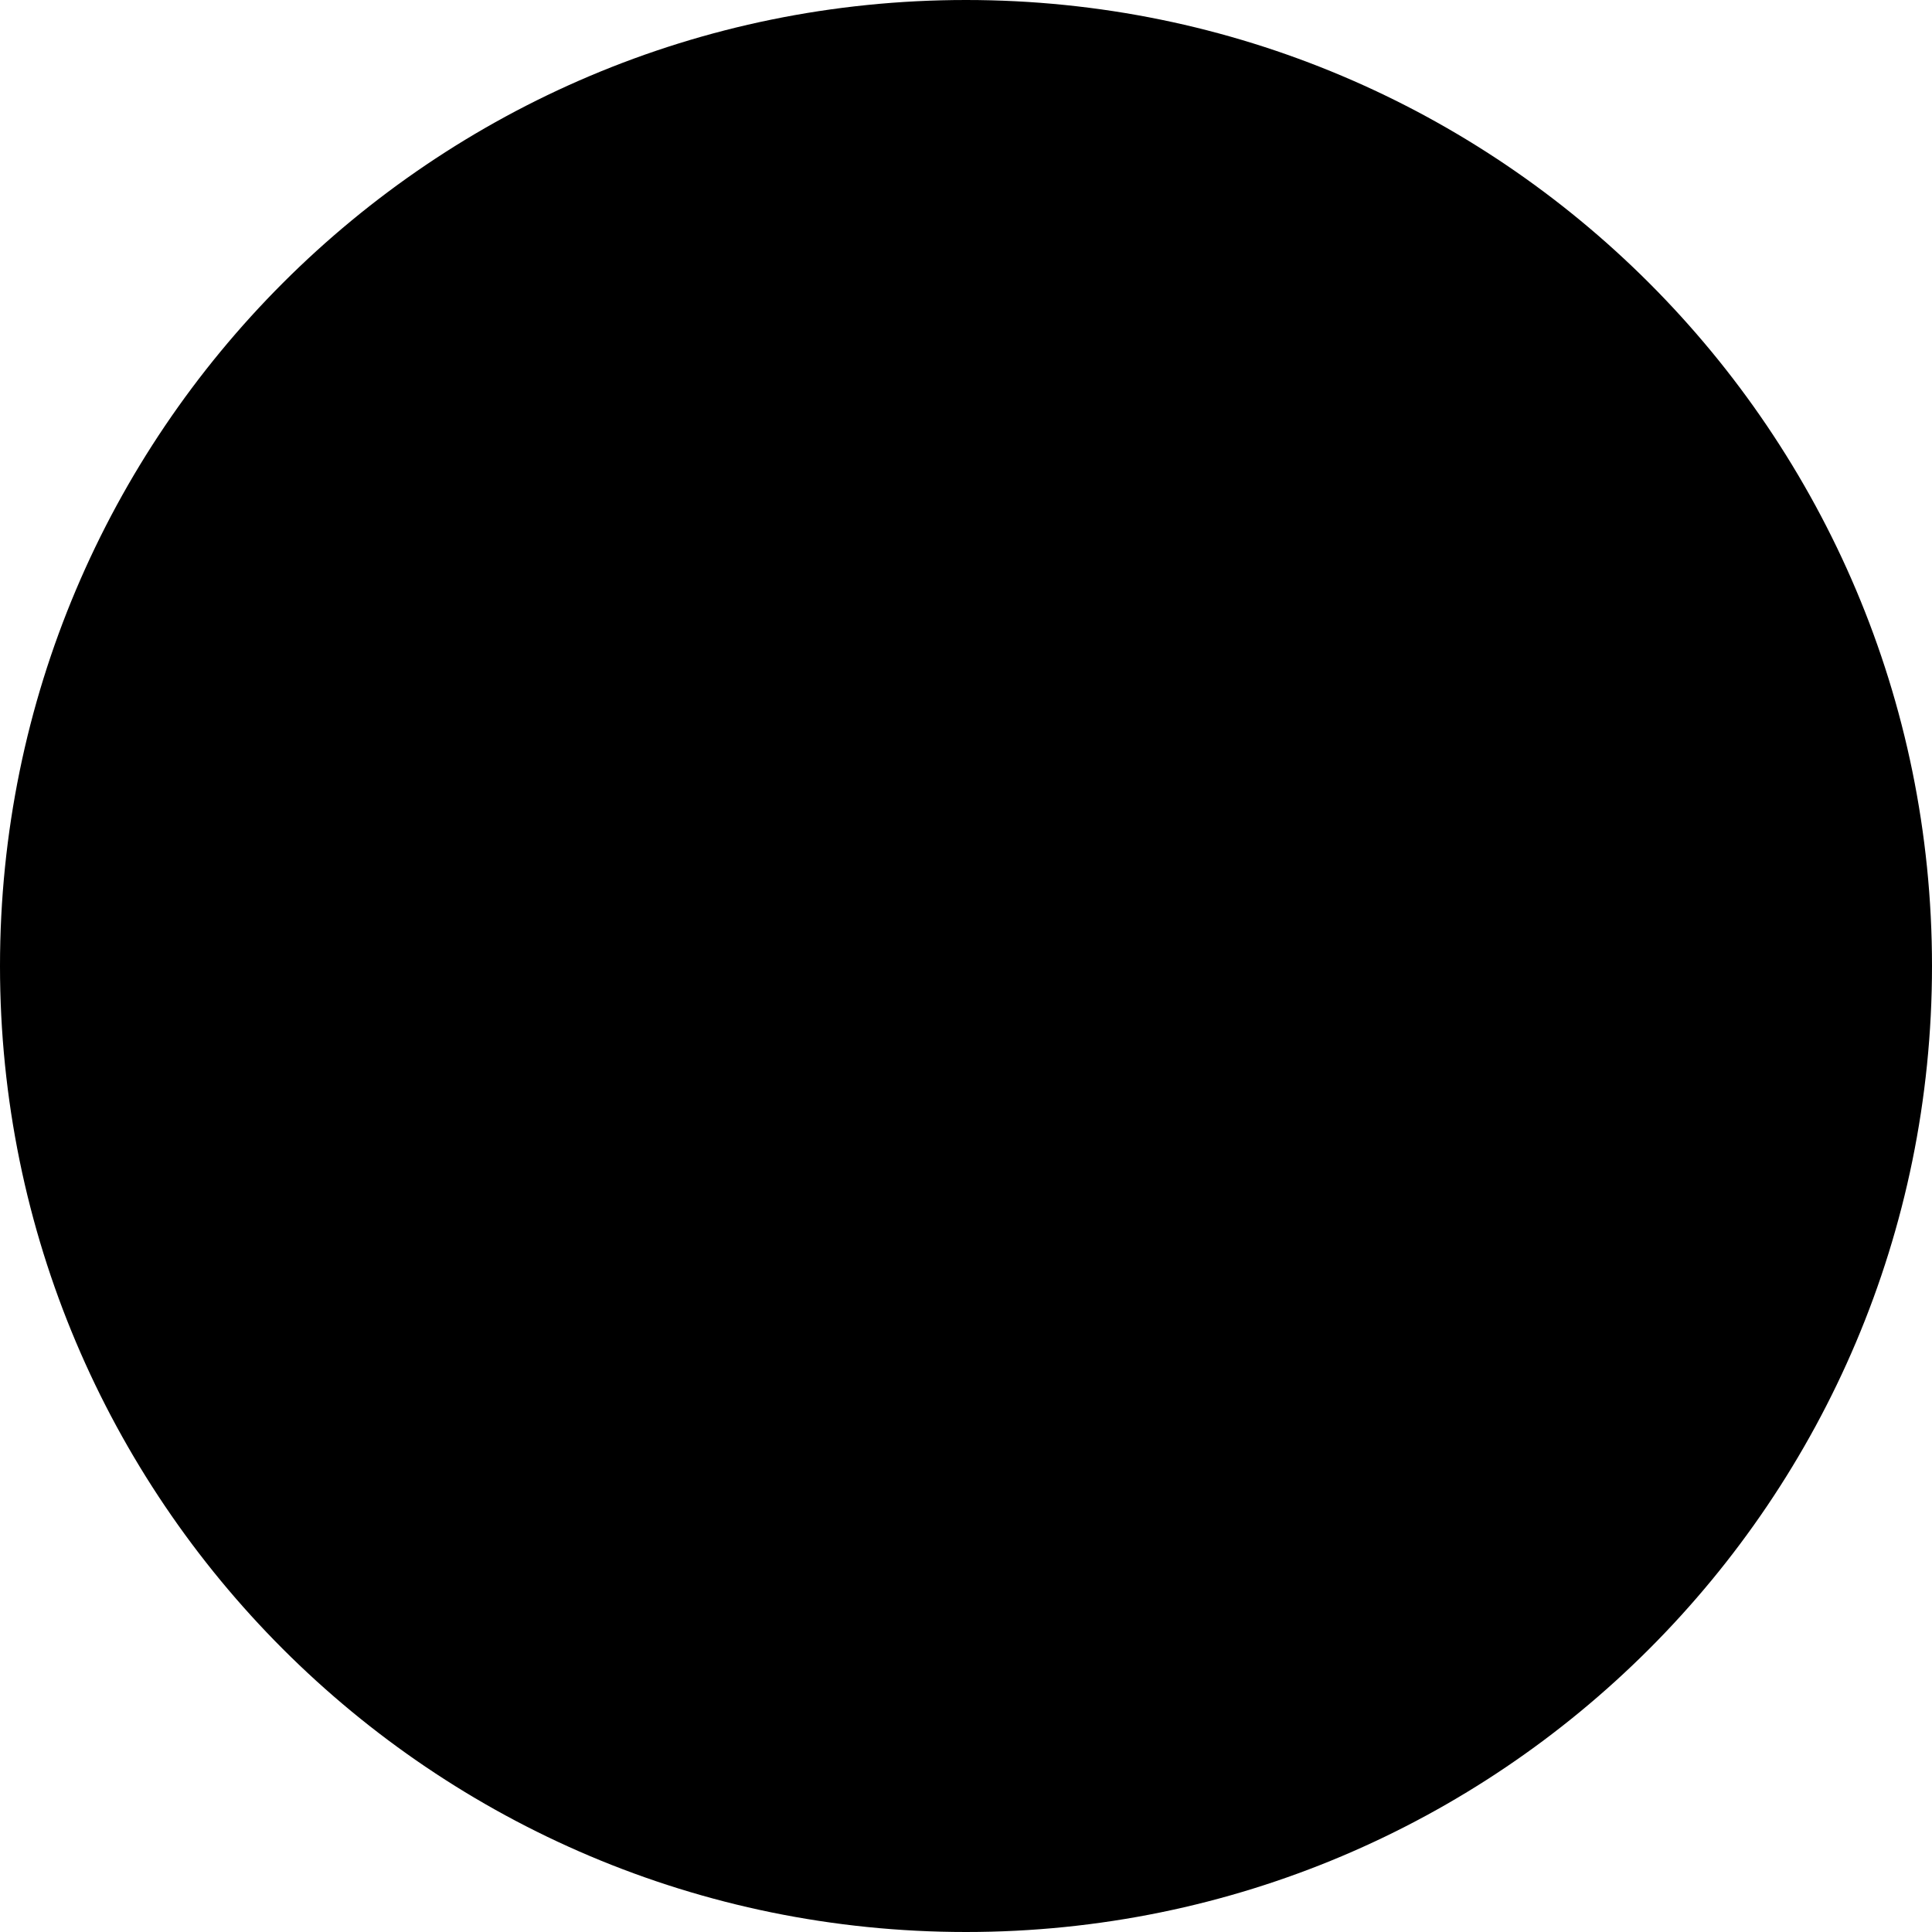
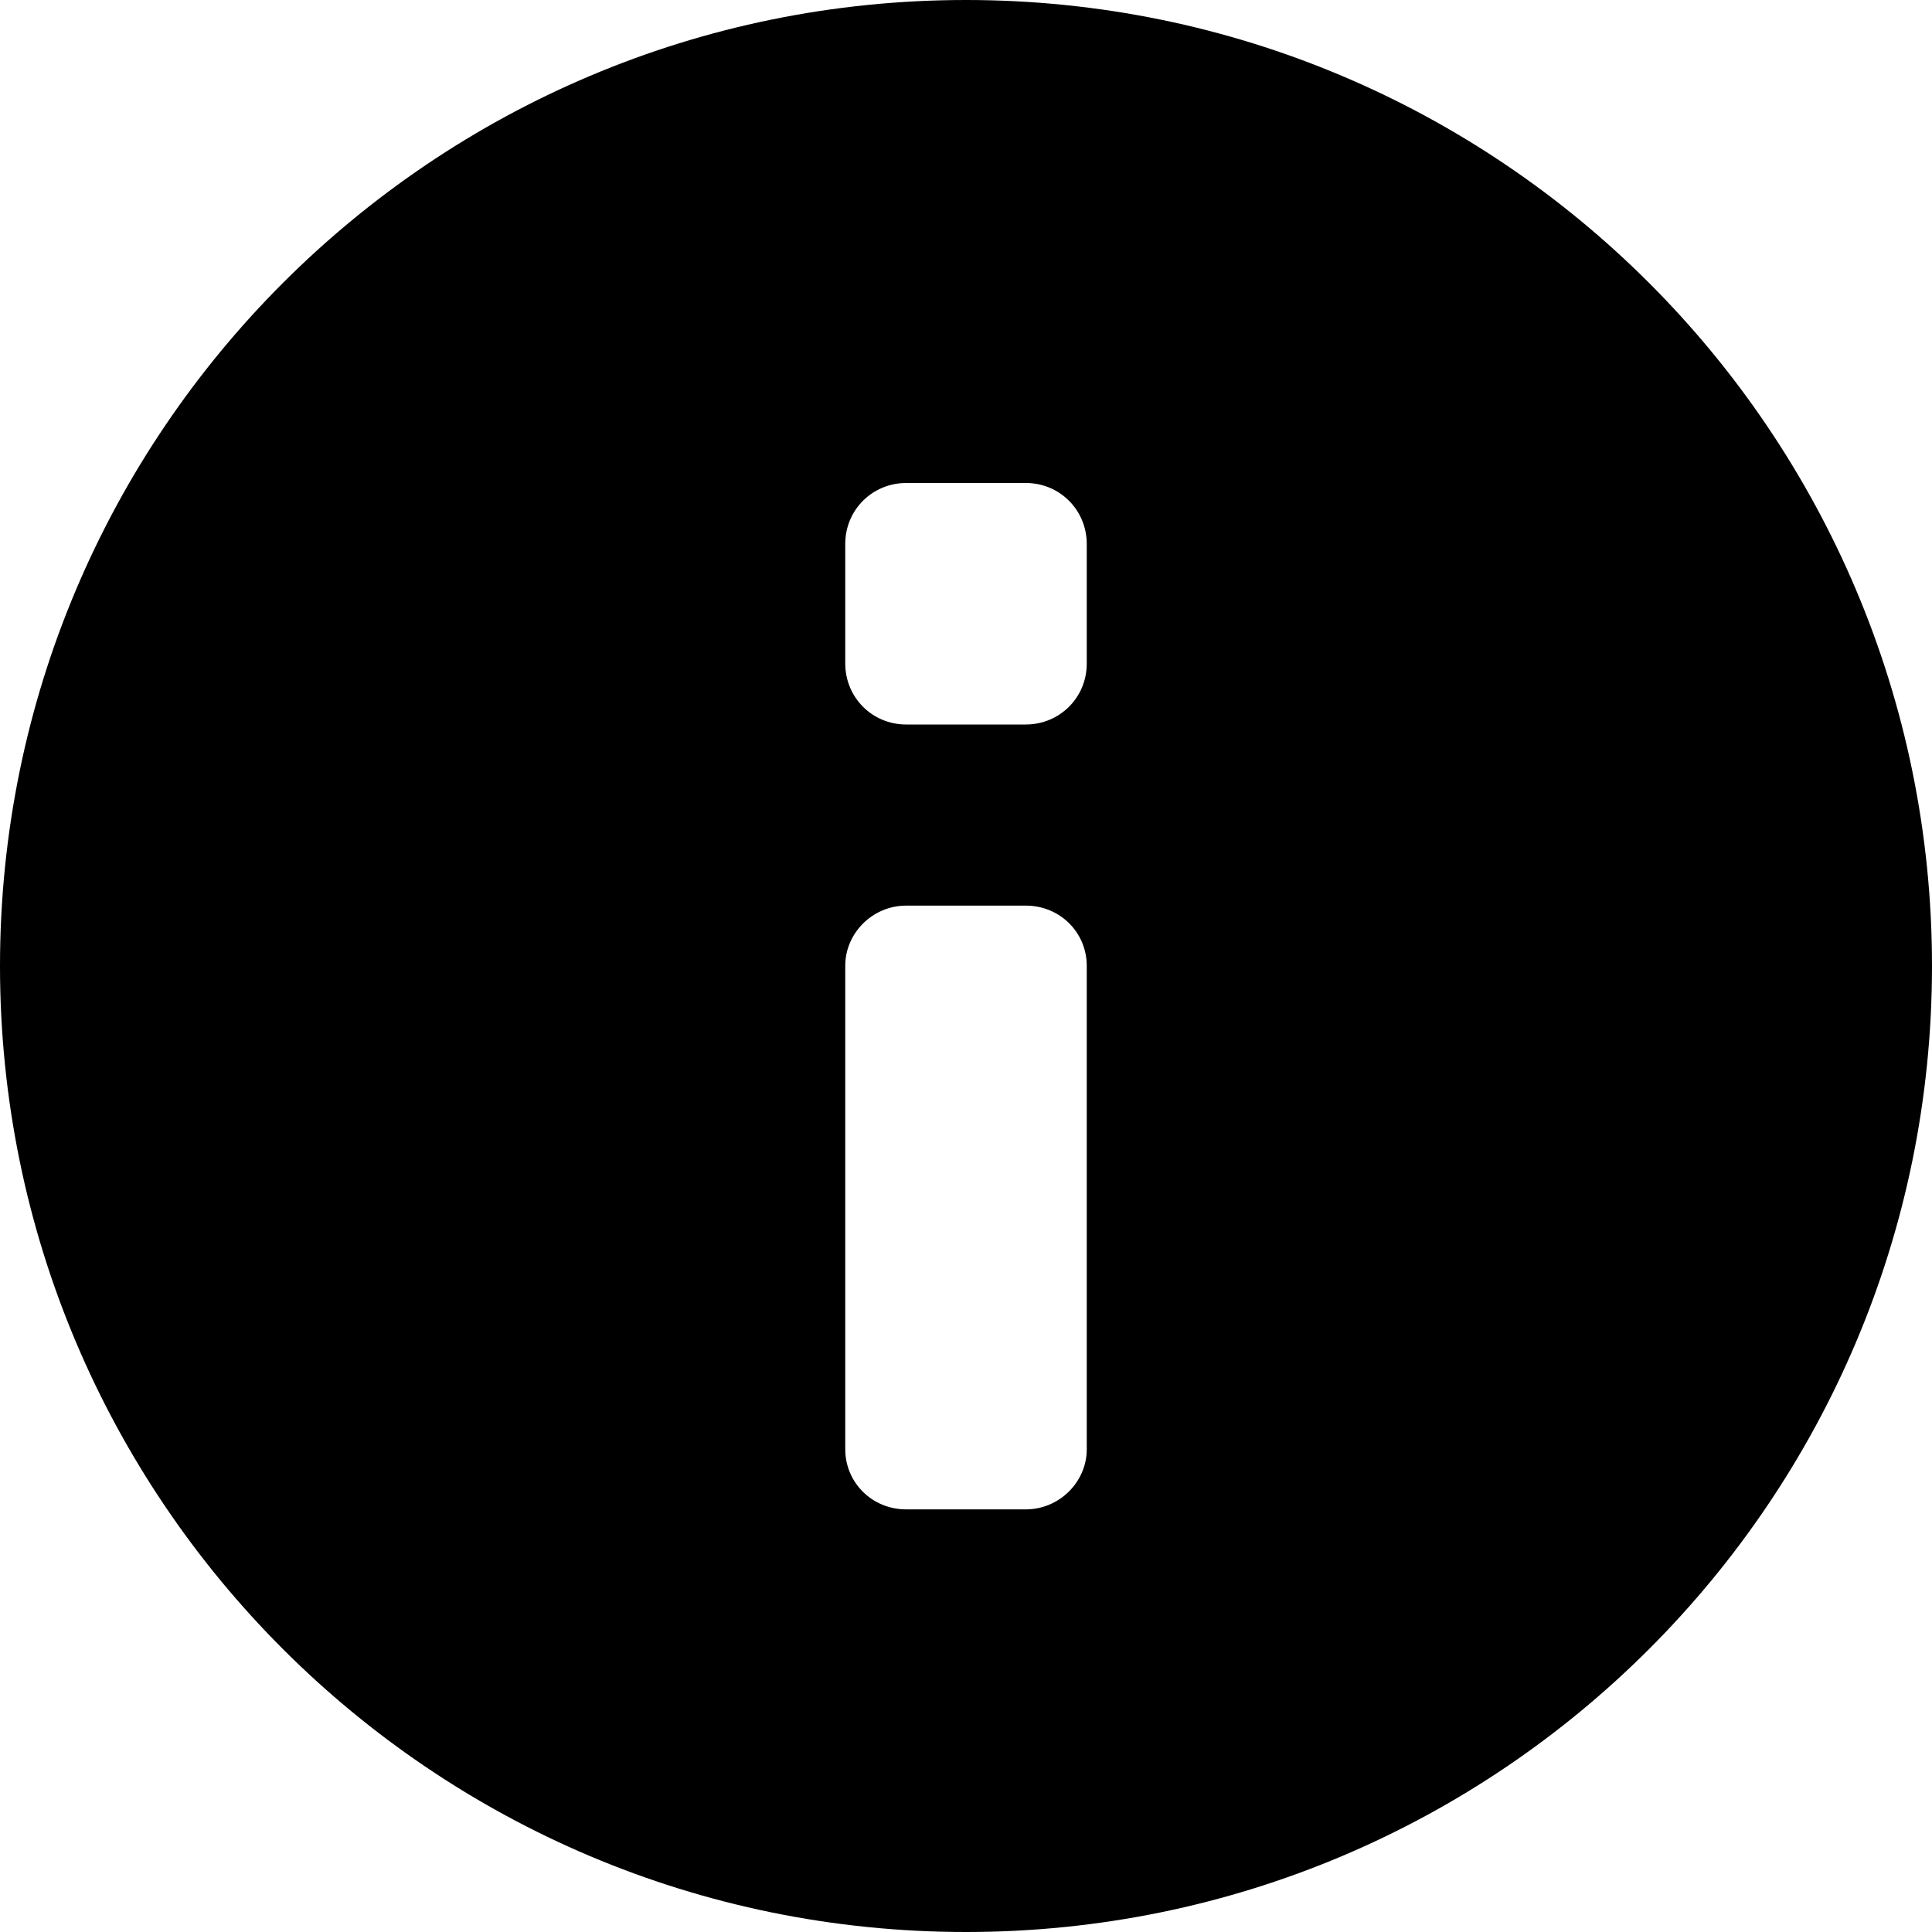
- <svg xmlns="http://www.w3.org/2000/svg" viewBox="0 0 32 32" version="1.1" height="32px" width="32px">
+ <svg xmlns="http://www.w3.org/2000/svg" viewBox="0 0 32 32" version="1.1" height="32px" width="32px" style="fill-rule: evenodd">
  <path d="M 16,32 C 24.837,32 32,24.837 32,16 32,7.163 24.837,0 16,0 7.163,0 0,7.163 0,16 0,24.837 7.163,32 16,32 Z M 15.009,8 C 14.452,8 14,8.443 14,9.009 l 0,1.981 C 14,11.548 14.443,12 15.009,12 l 1.981,0 C 17.548,12 18,11.557 18,10.991 L 18,9.009 C 18,8.452 17.557,8 16.991,8 l -1.981,0 z m 0,7 C 14.452,15 14,15.456 14,15.995 l 0,8.009 C 14,24.554 14.443,25 15.009,25 l 1.981,0 C 17.548,25 18,24.544 18,24.005 l 0,-8.009 C 18,15.446 17.557,15 16.991,15 l -1.981,0 z" />
</svg>
